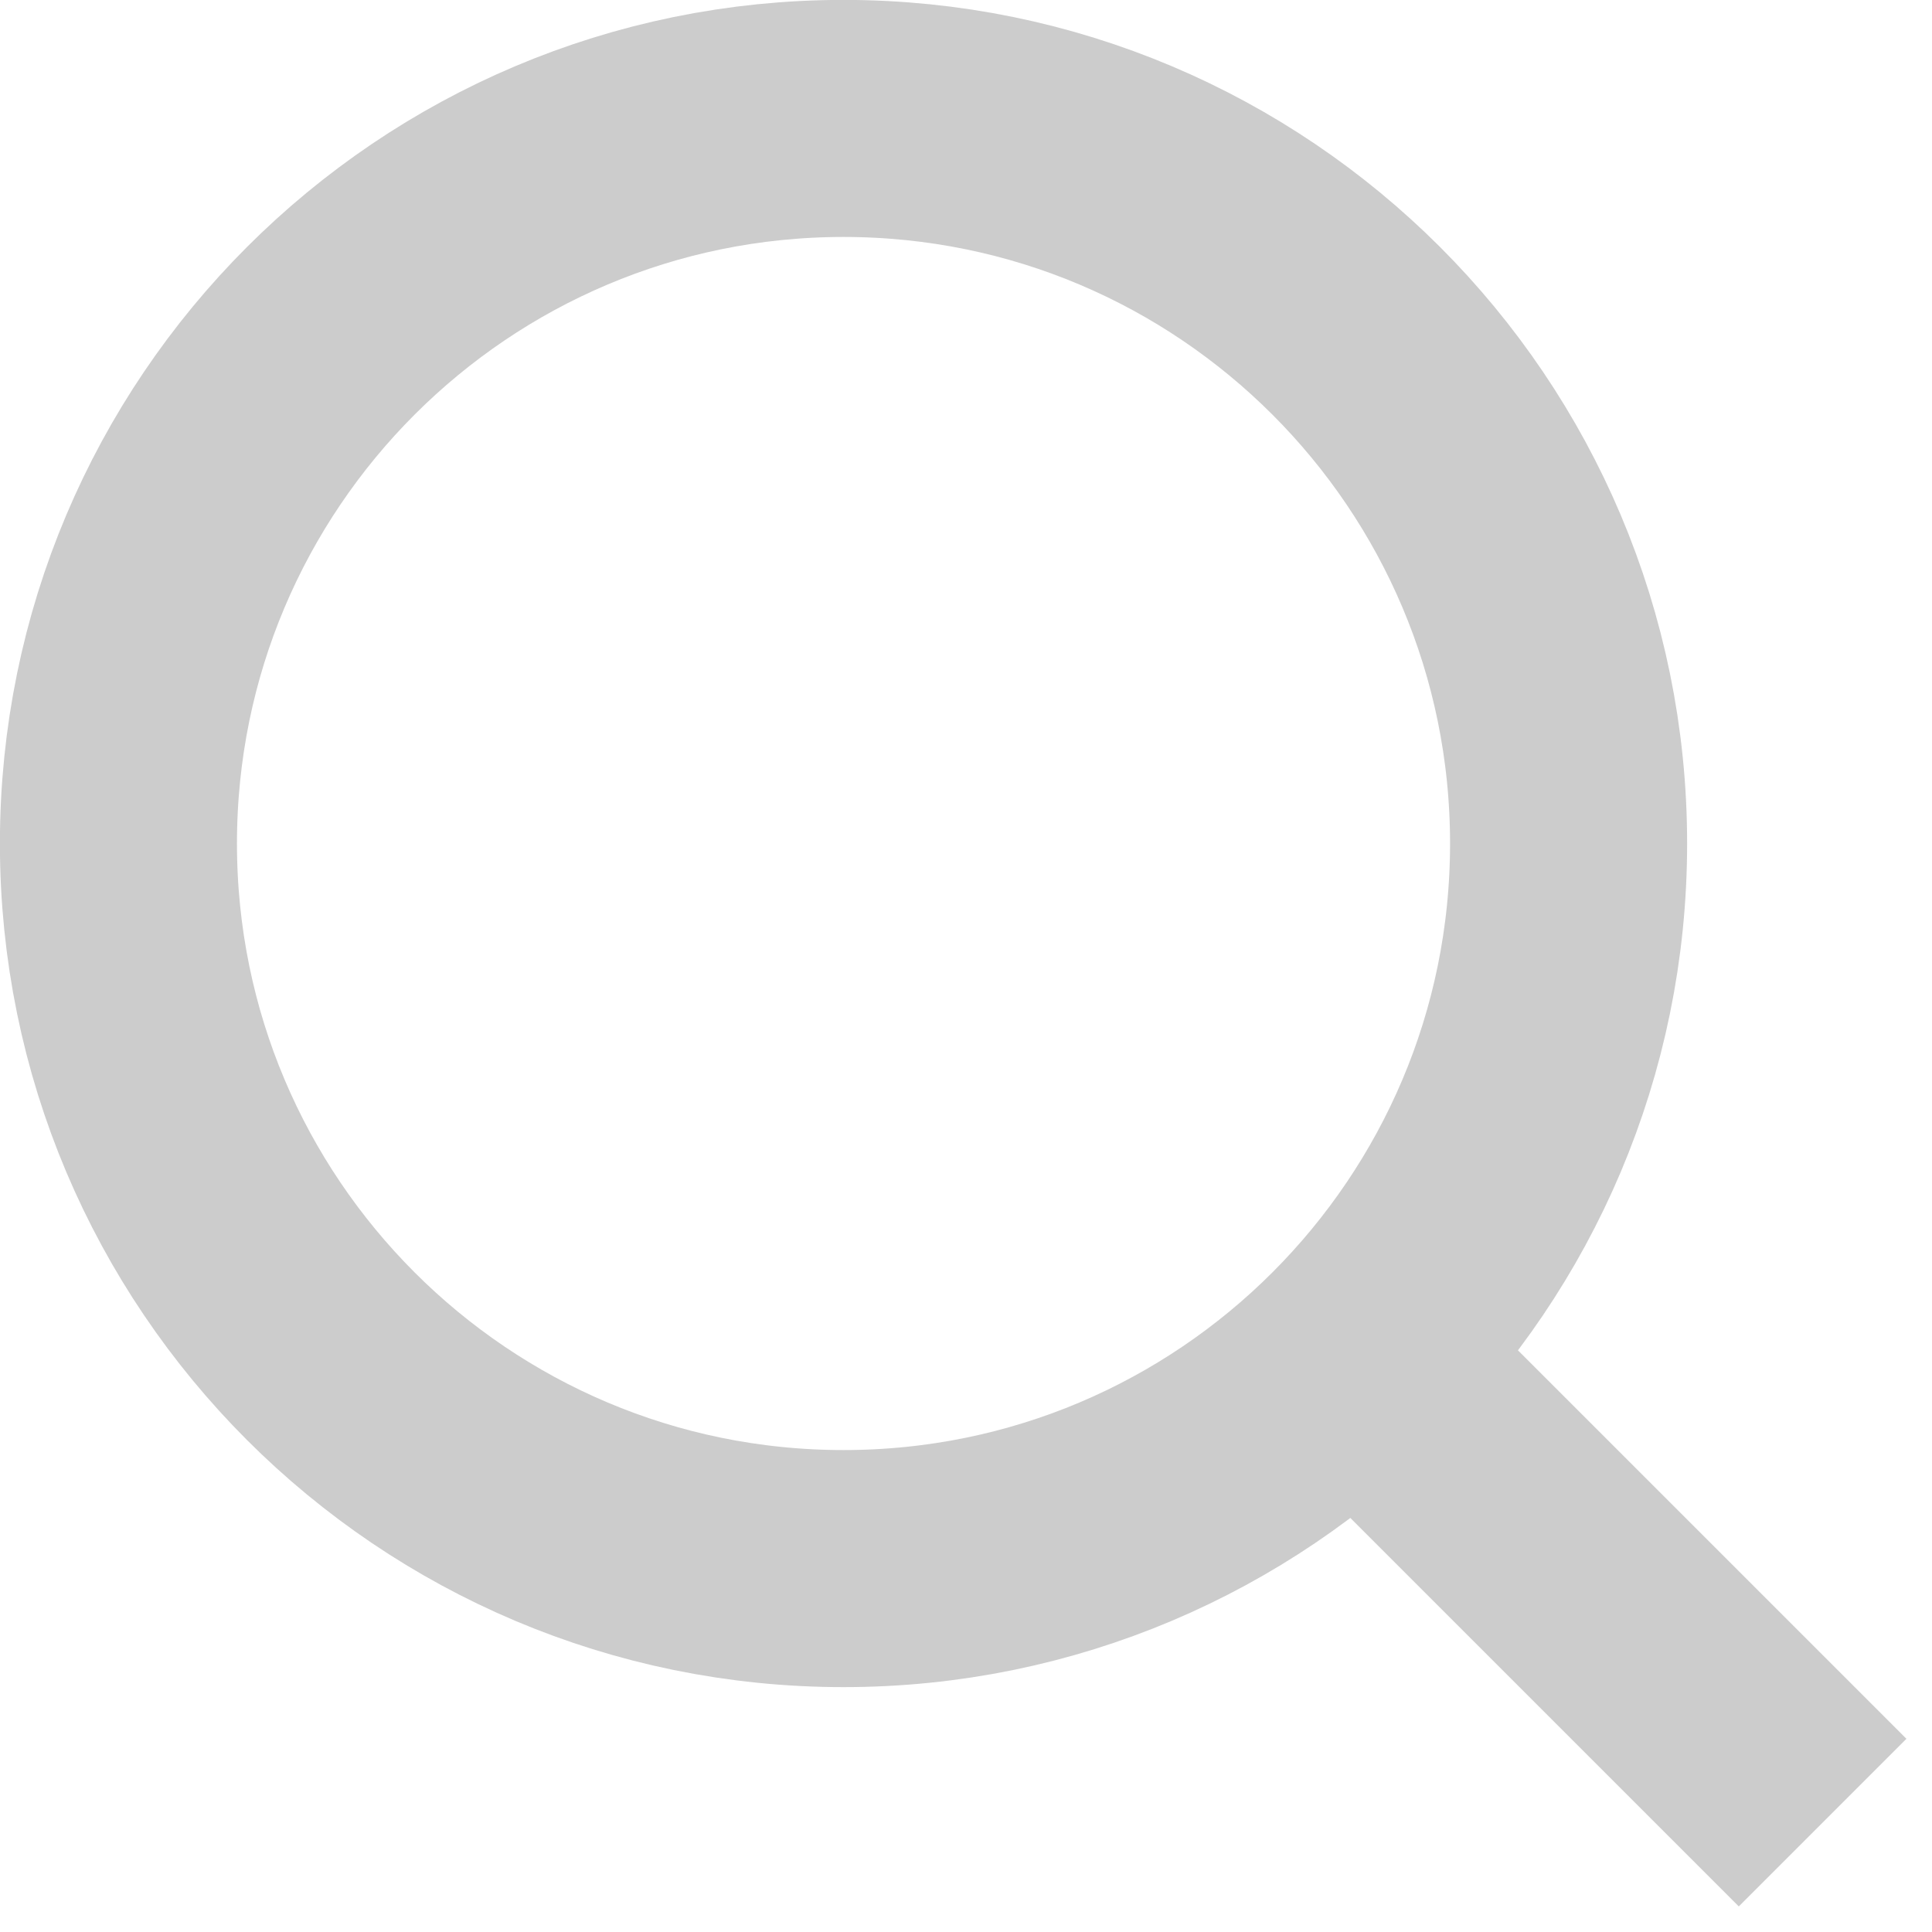
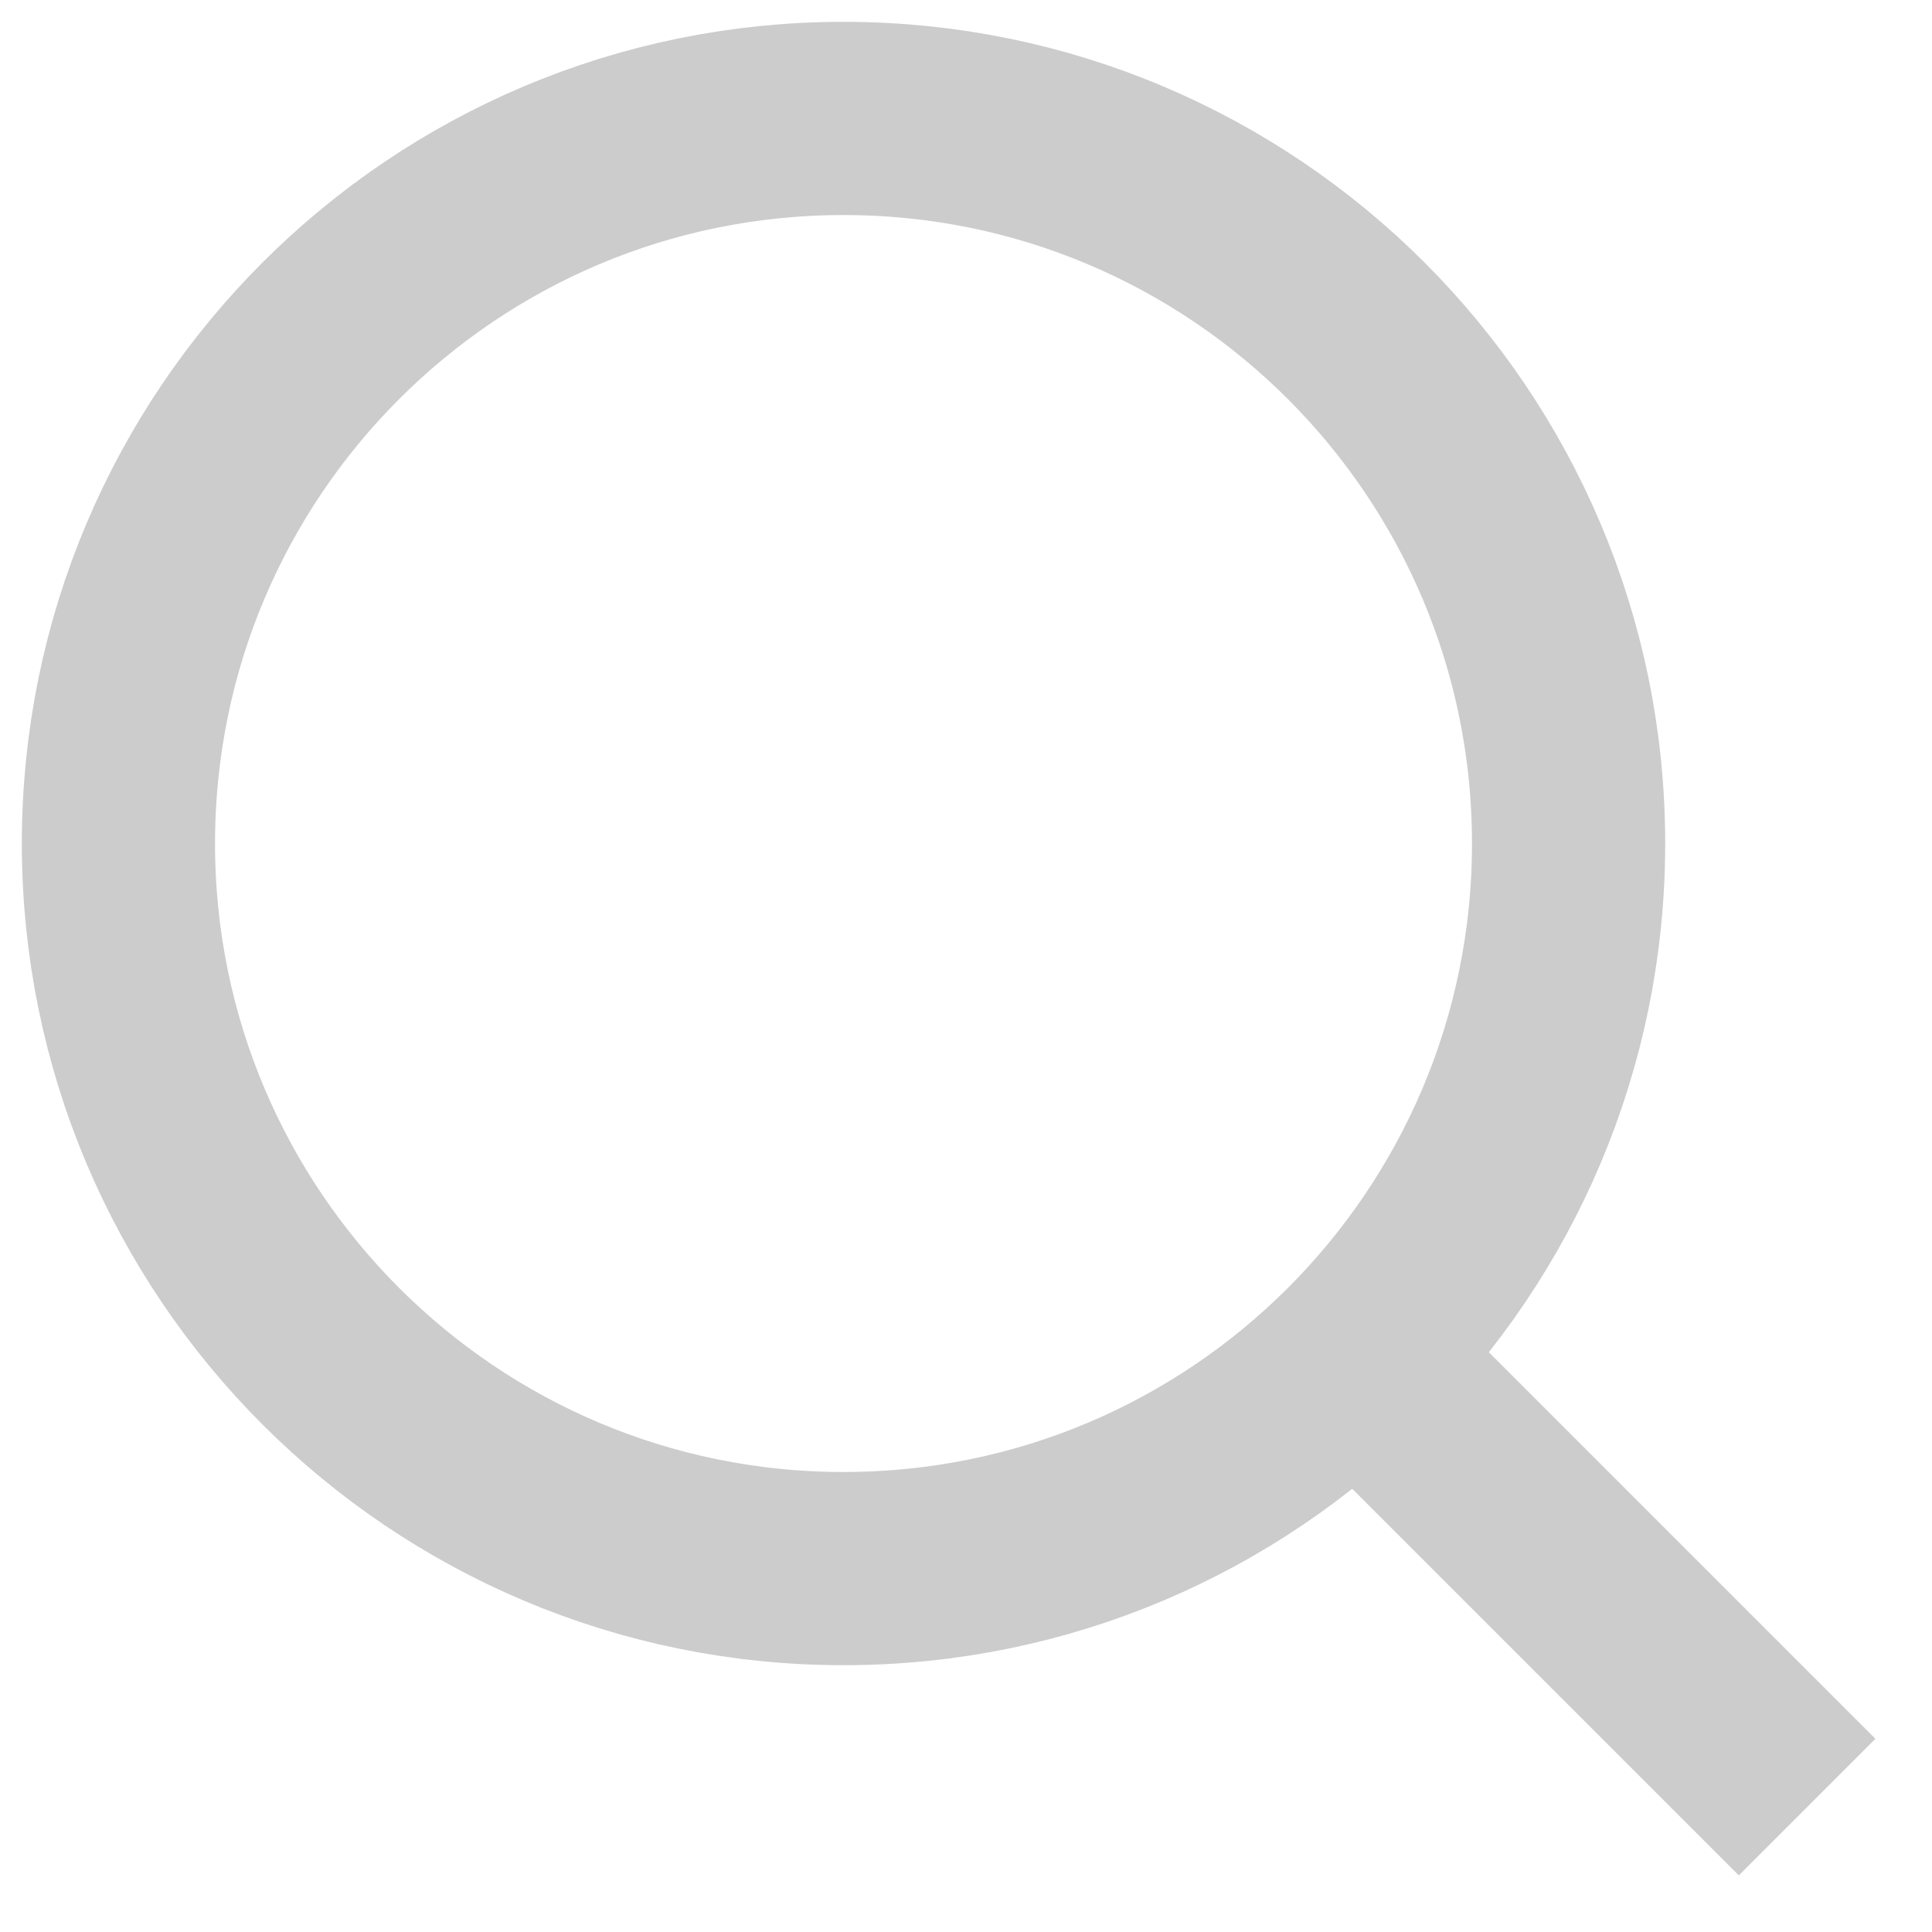
<svg xmlns="http://www.w3.org/2000/svg" width="10px" height="10px" viewBox="0 0 10 10" version="1.1">
-   <g id="Design" stroke="none" stroke-width="1" fill="none" fill-rule="evenodd">
-     <g id="01---Mind-Collab-Collective----BlogImage-01" transform="translate(-432, -614)" stroke="#CCCCCC" stroke-width="1.227">
+   <g id="Design" stroke="none" strokeWidth="1" fill="none" fillRule="evenodd">
+     <g id="01---Mind-Collab-Collective----BlogImage-01" transform="translate(-432, -614)" stroke="#CCCCCC" strokeWidth="1.227">
      <g id="Group-3" transform="translate(420, 594)">
        <g id="Group-2" transform="translate(12, 20)">
          <circle id="Oval" cx="4.366" cy="4.366" r="3.753" />
          <line x1="7.485" y1="7.485" x2="9" y2="9" id="Path-63" stroke-linecap="square" />
        </g>
      </g>
    </g>
  </g>
</svg>
